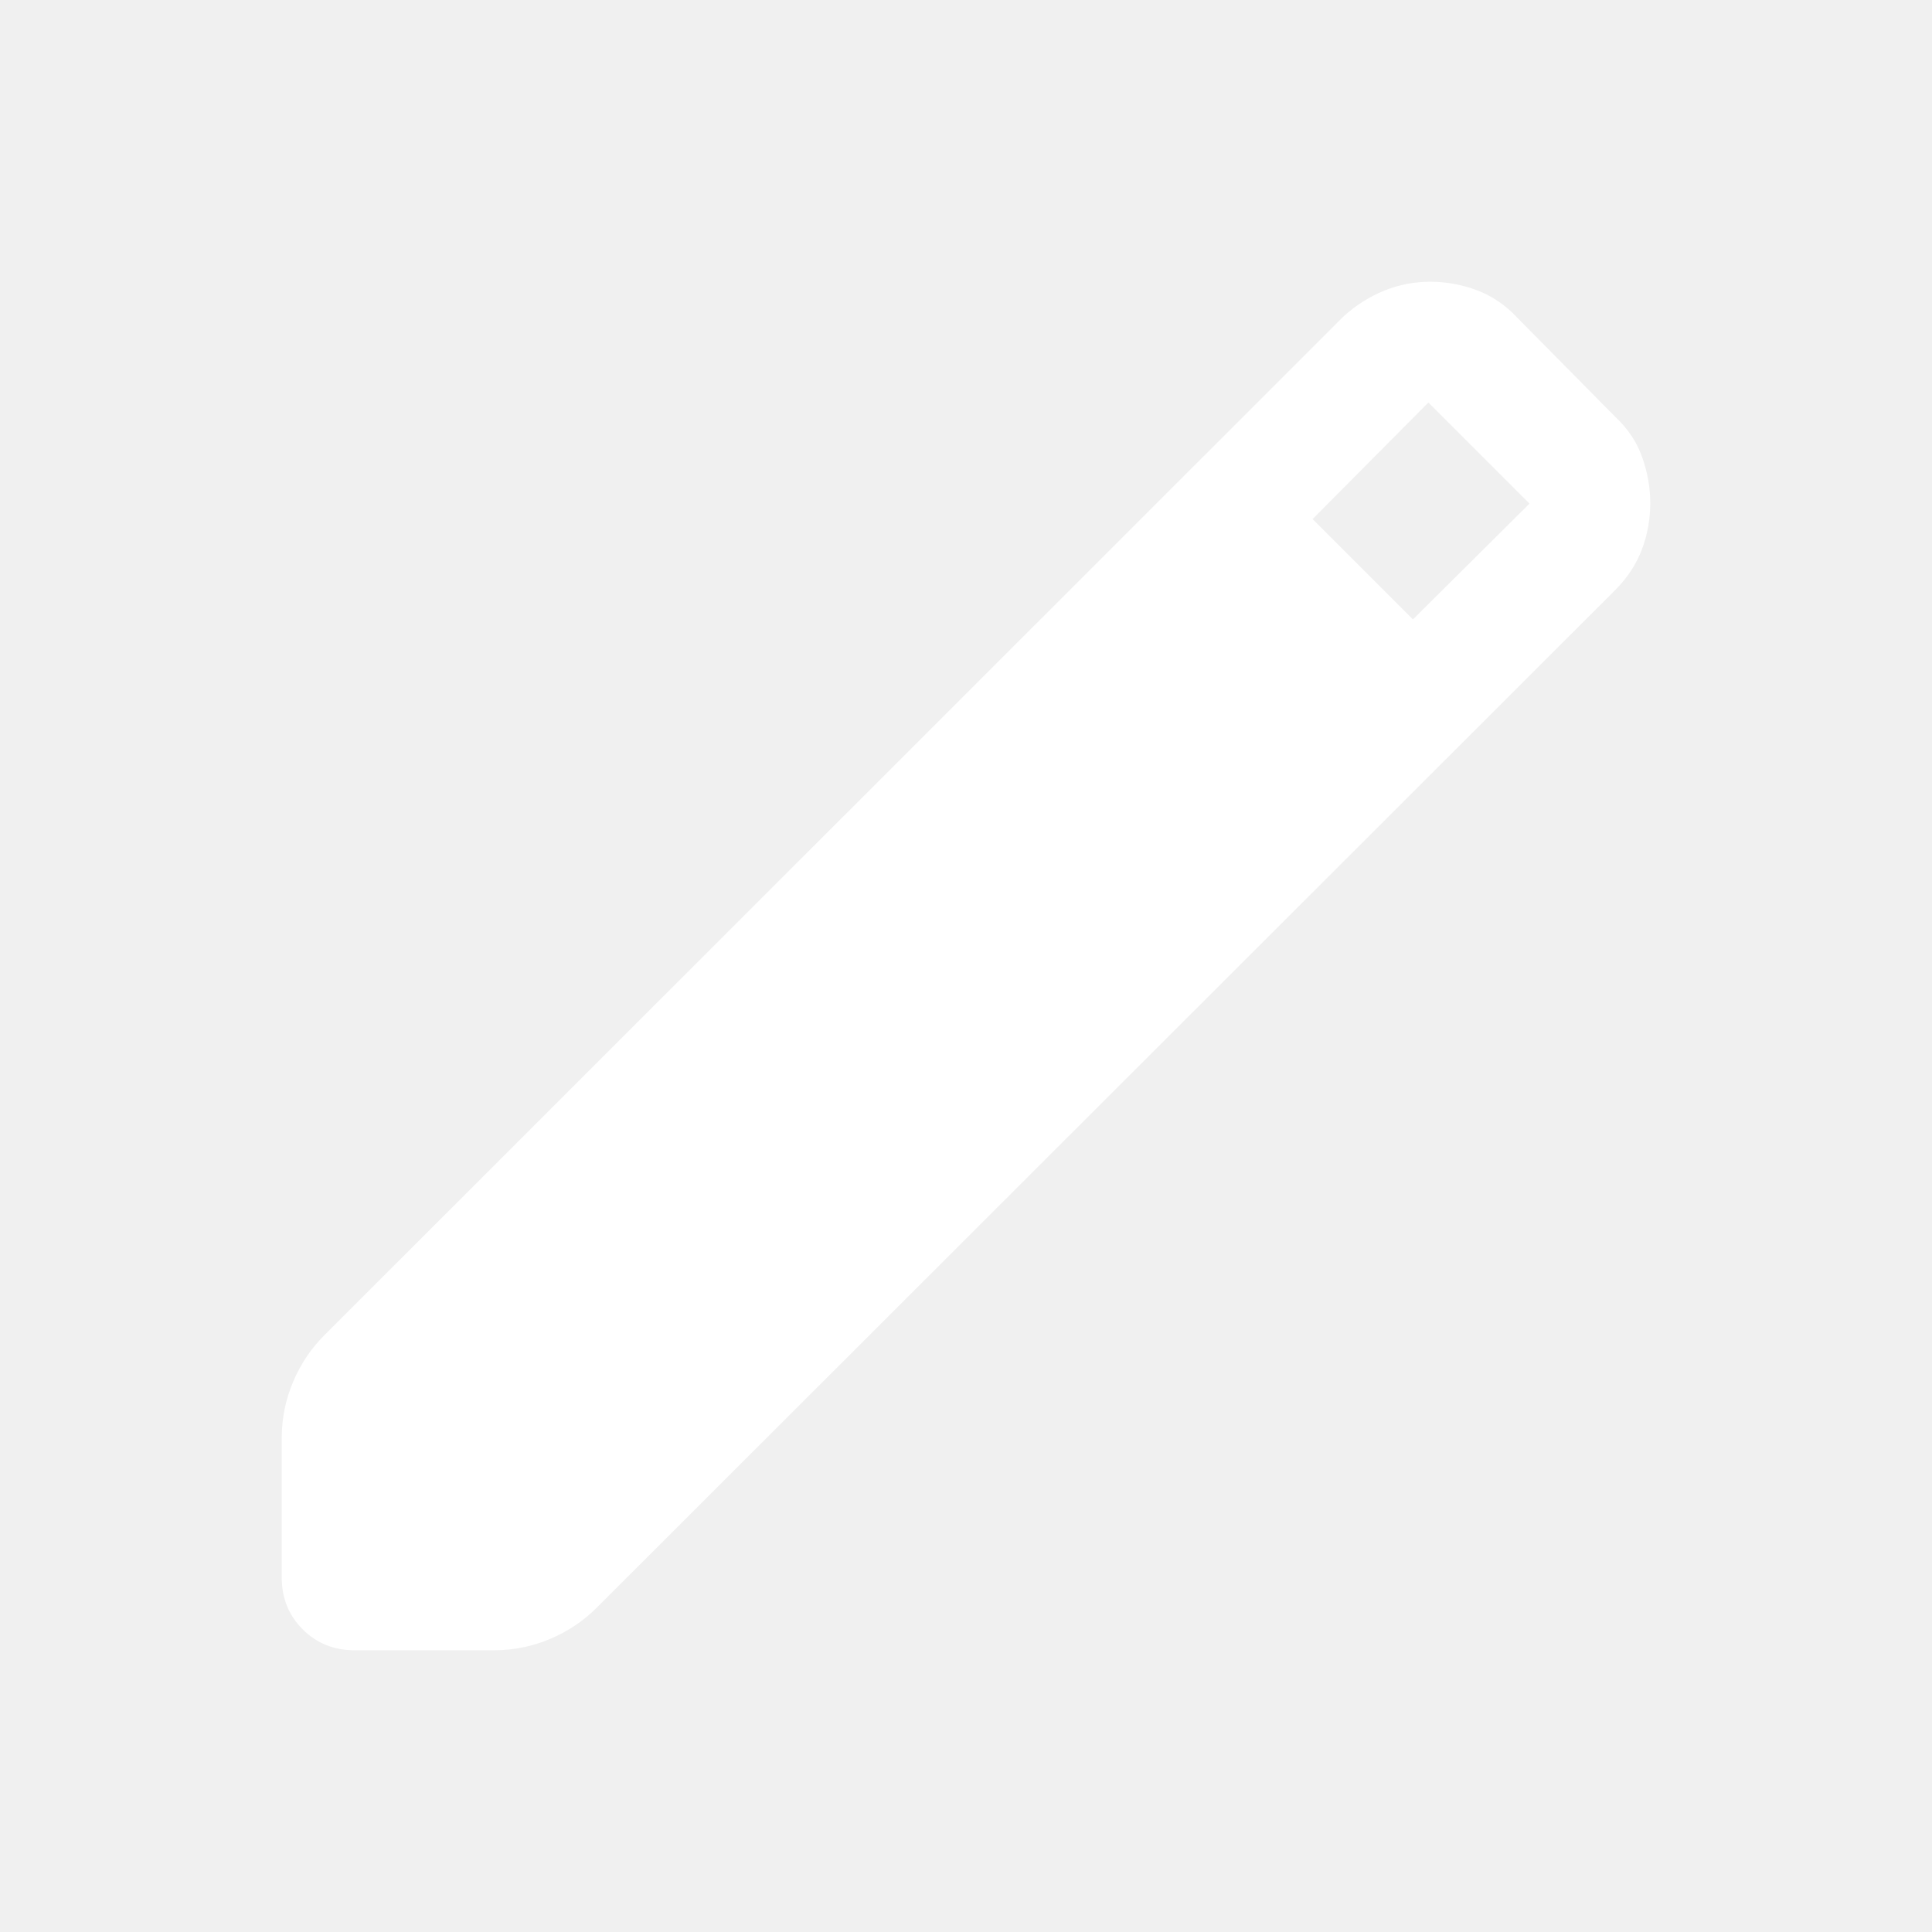
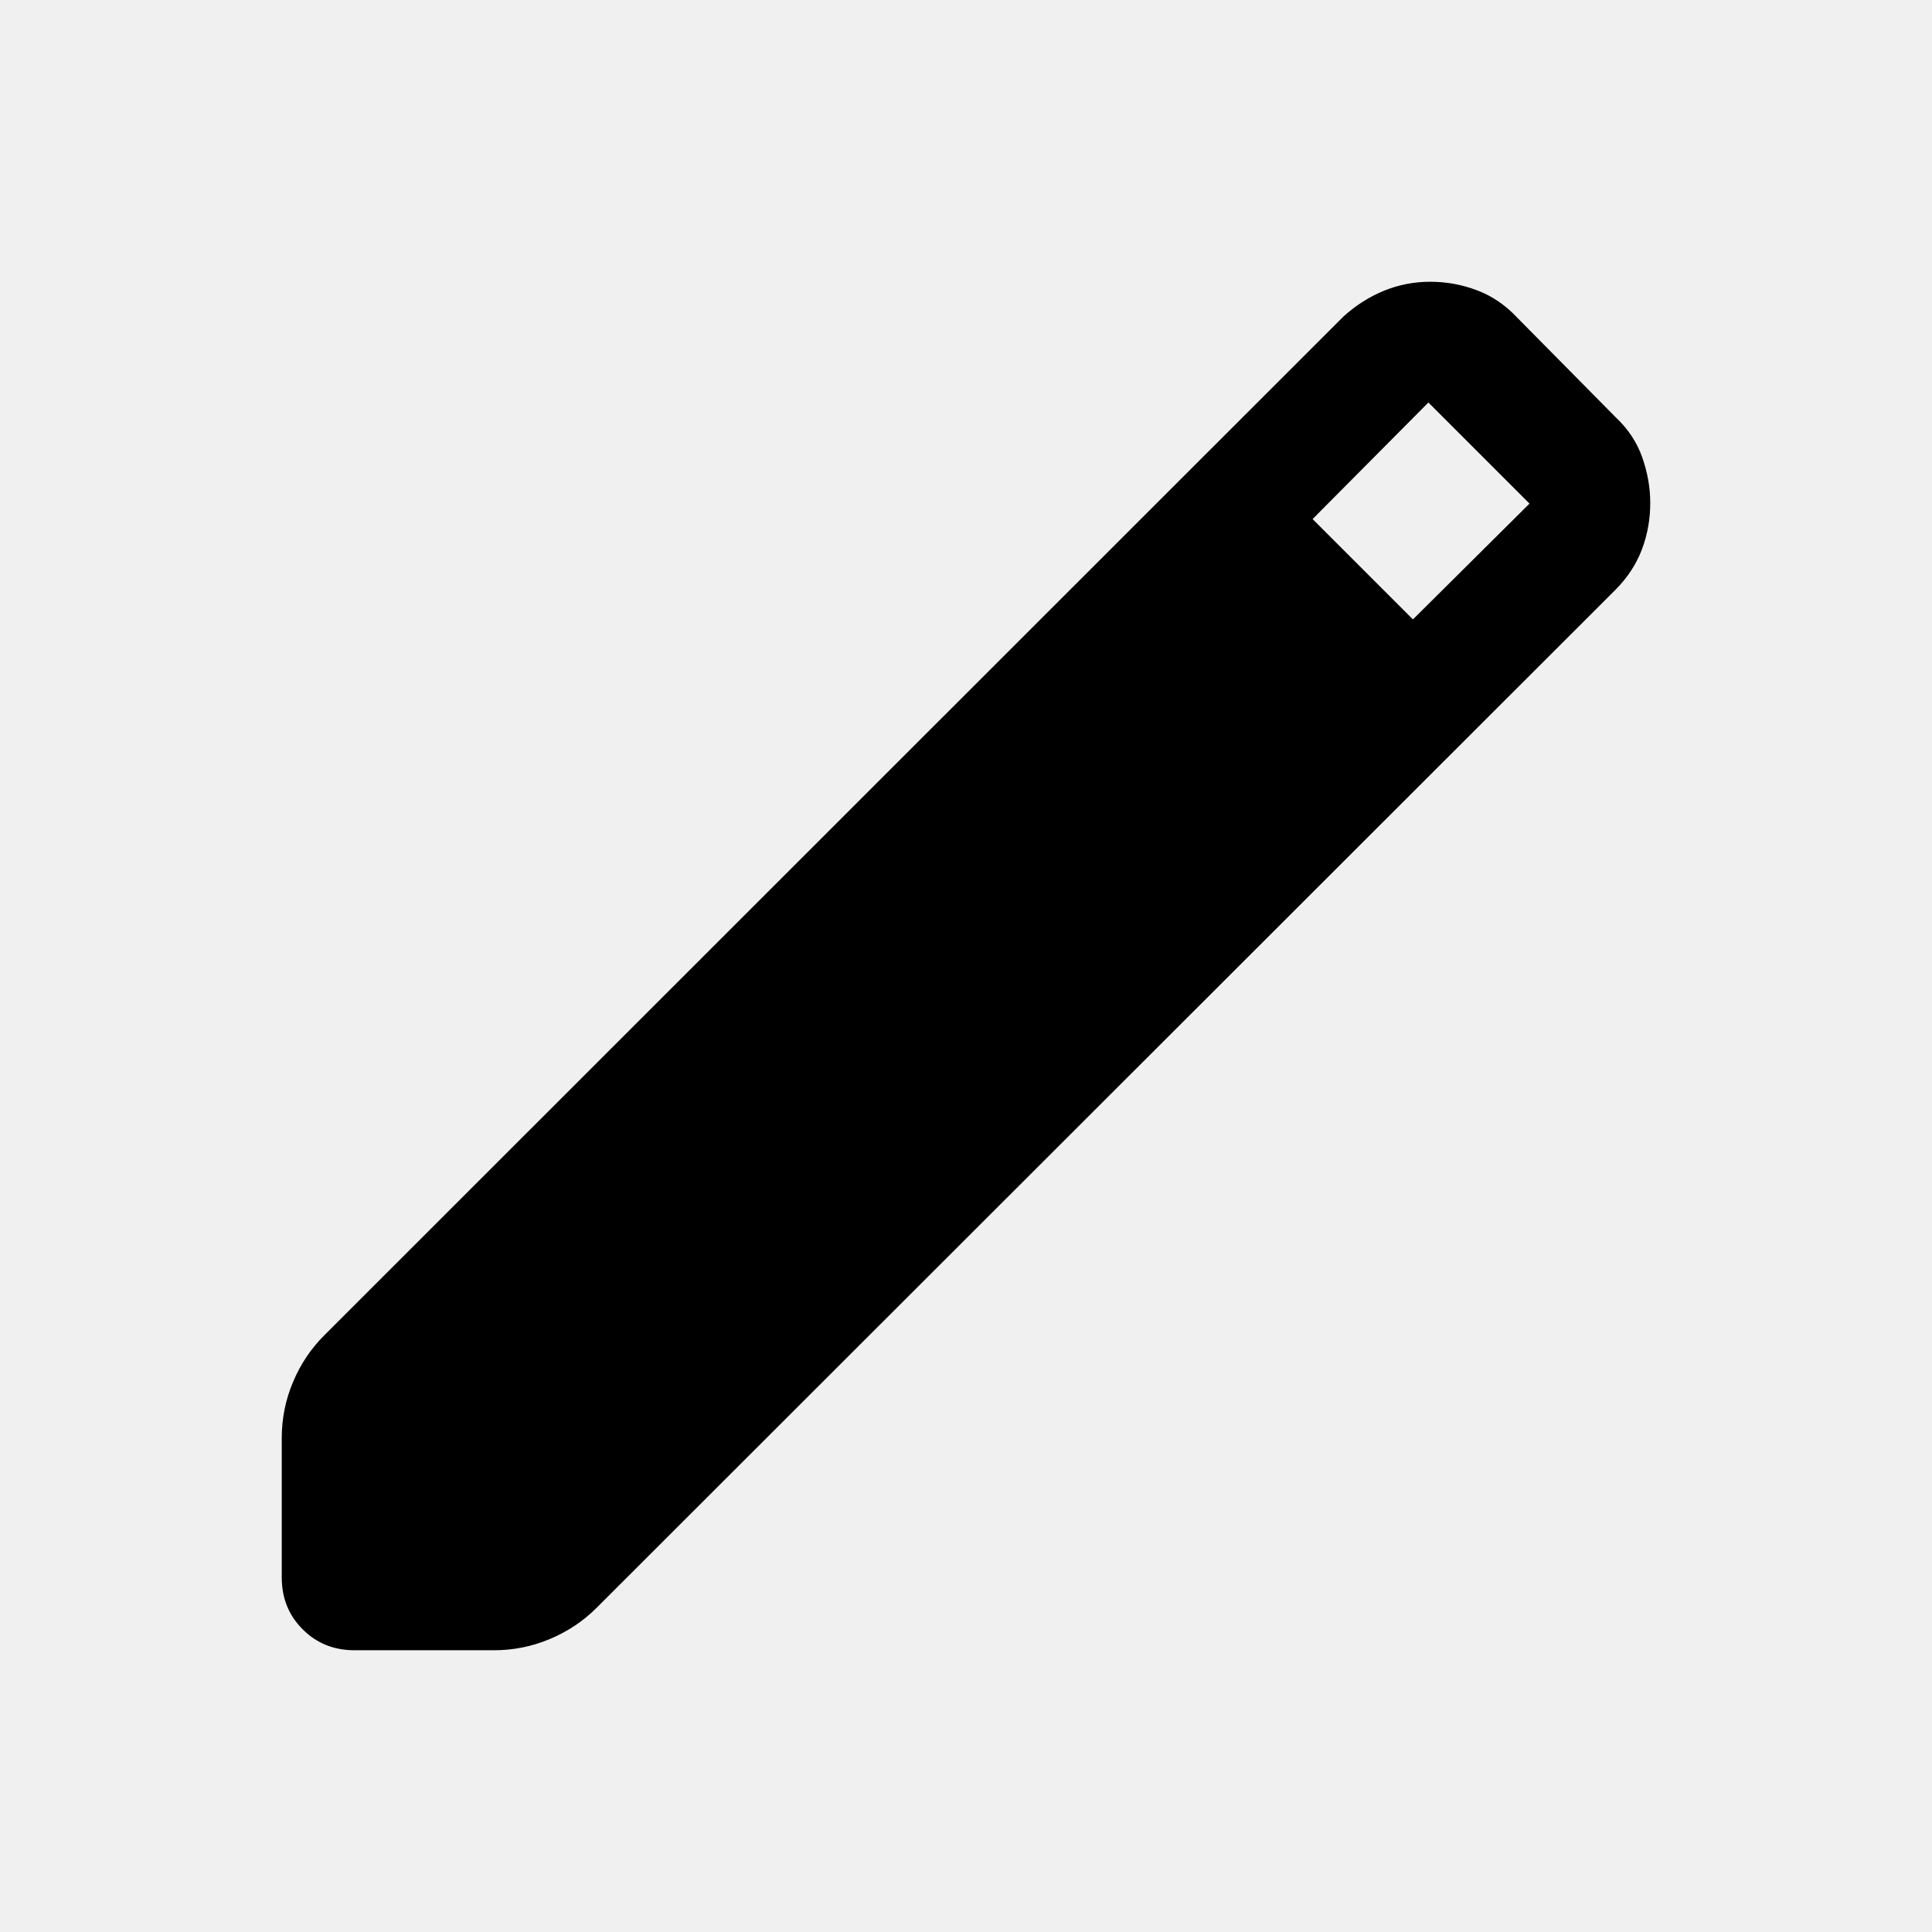
- <svg xmlns="http://www.w3.org/2000/svg" width="30" height="30" viewBox="0 0 30 30" fill="none">
+ <svg xmlns="http://www.w3.org/2000/svg" width="current" height="current" viewBox="0 0 30 30" fill="currentColor">
  <g id="edit_FILL1_wght300_GRAD0_opsz24 2">
-     <path id="Vector" d="M5.505 25.625C5.185 25.625 4.916 25.517 4.7 25.3C4.483 25.084 4.375 24.815 4.375 24.495V22.329C4.375 22.024 4.434 21.734 4.551 21.458C4.667 21.181 4.829 20.941 5.034 20.736L20.863 4.913C21.052 4.742 21.261 4.609 21.489 4.515C21.718 4.422 21.957 4.375 22.208 4.375C22.458 4.375 22.701 4.419 22.936 4.508C23.171 4.597 23.379 4.739 23.56 4.933L25.087 6.478C25.28 6.659 25.419 6.868 25.501 7.103C25.584 7.339 25.625 7.575 25.625 7.81C25.625 8.062 25.582 8.302 25.496 8.53C25.41 8.758 25.274 8.967 25.087 9.156L9.264 24.966C9.059 25.171 8.819 25.332 8.542 25.449C8.266 25.566 7.975 25.625 7.671 25.625H5.505ZM21.94 9.618L23.75 7.82L22.18 6.25L20.382 8.06L21.94 9.618Z" fill="white" />
+     <path id="Vector" d="M5.505 25.625C5.185 25.625 4.916 25.517 4.7 25.3C4.483 25.084 4.375 24.815 4.375 24.495V22.329C4.375 22.024 4.434 21.734 4.551 21.458C4.667 21.181 4.829 20.941 5.034 20.736L20.863 4.913C21.052 4.742 21.261 4.609 21.489 4.515C21.718 4.422 21.957 4.375 22.208 4.375C22.458 4.375 22.701 4.419 22.936 4.508C23.171 4.597 23.379 4.739 23.56 4.933L25.087 6.478C25.28 6.659 25.419 6.868 25.501 7.103C25.584 7.339 25.625 7.575 25.625 7.81C25.625 8.062 25.582 8.302 25.496 8.53C25.41 8.758 25.274 8.967 25.087 9.156L9.264 24.966C9.059 25.171 8.819 25.332 8.542 25.449C8.266 25.566 7.975 25.625 7.671 25.625H5.505ZM21.94 9.618L23.75 7.82L22.18 6.25L20.382 8.06L21.94 9.618Z" fill="currentColor" />
  </g>
</svg>
